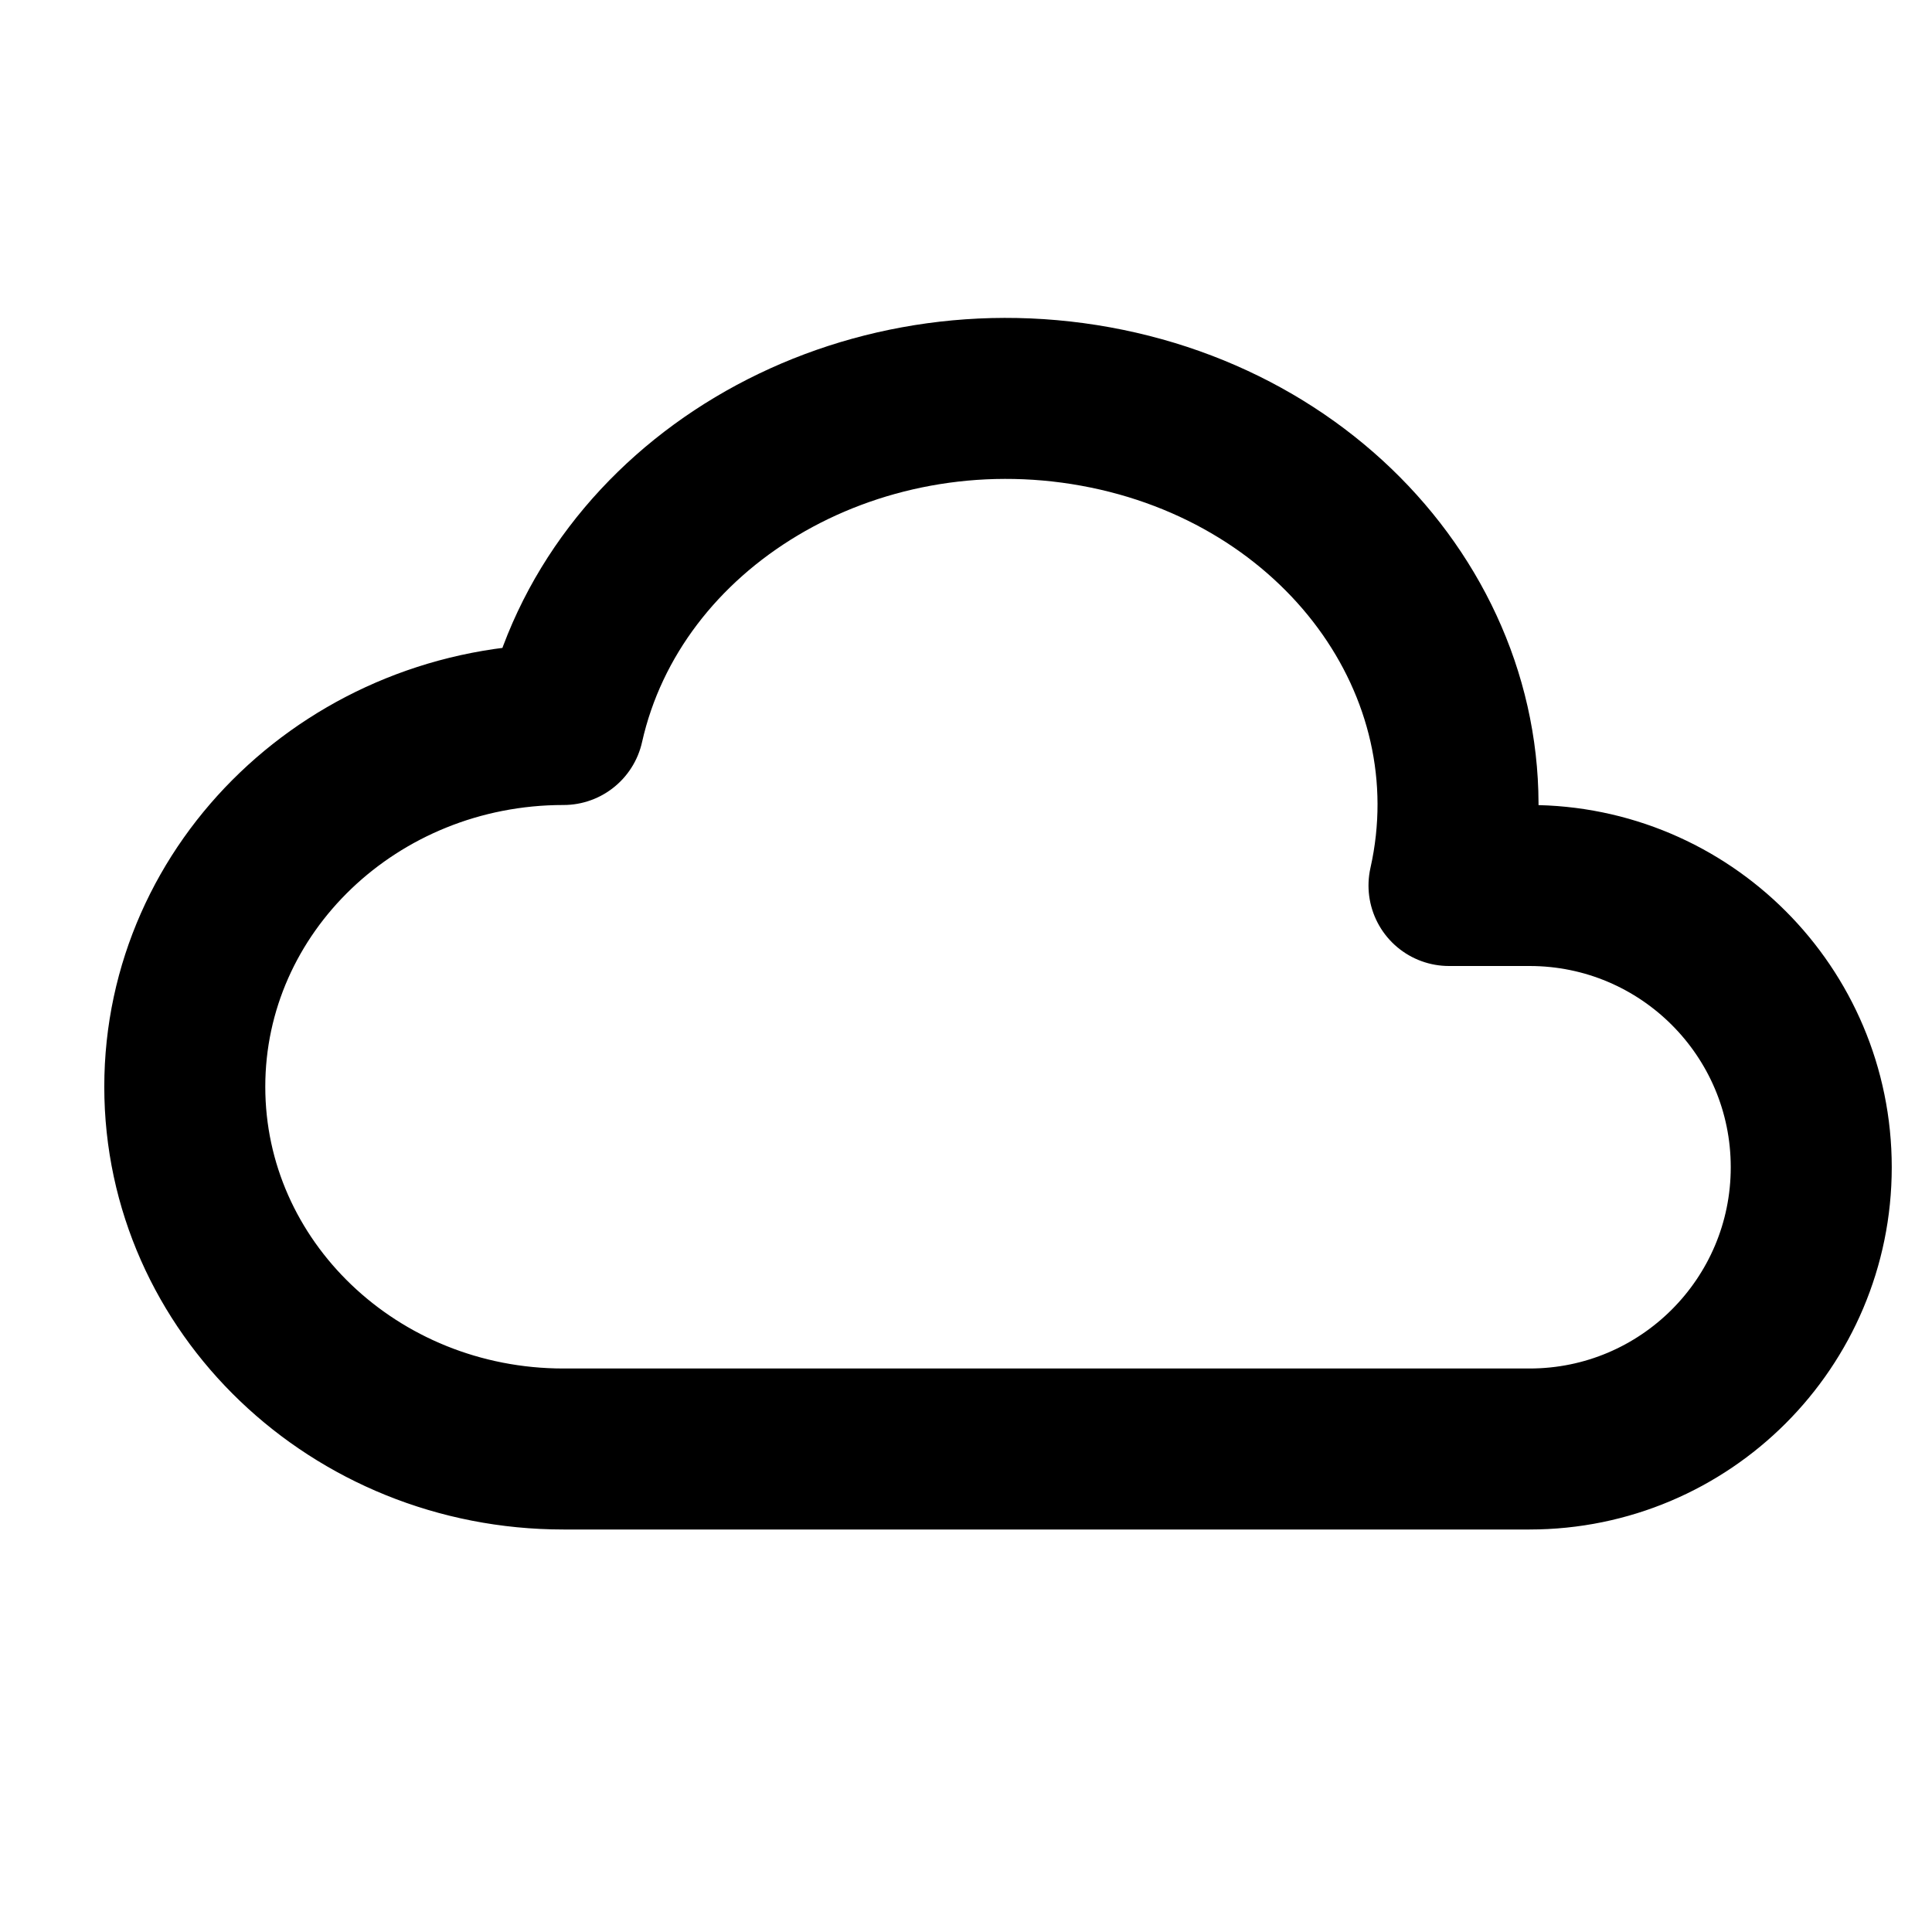
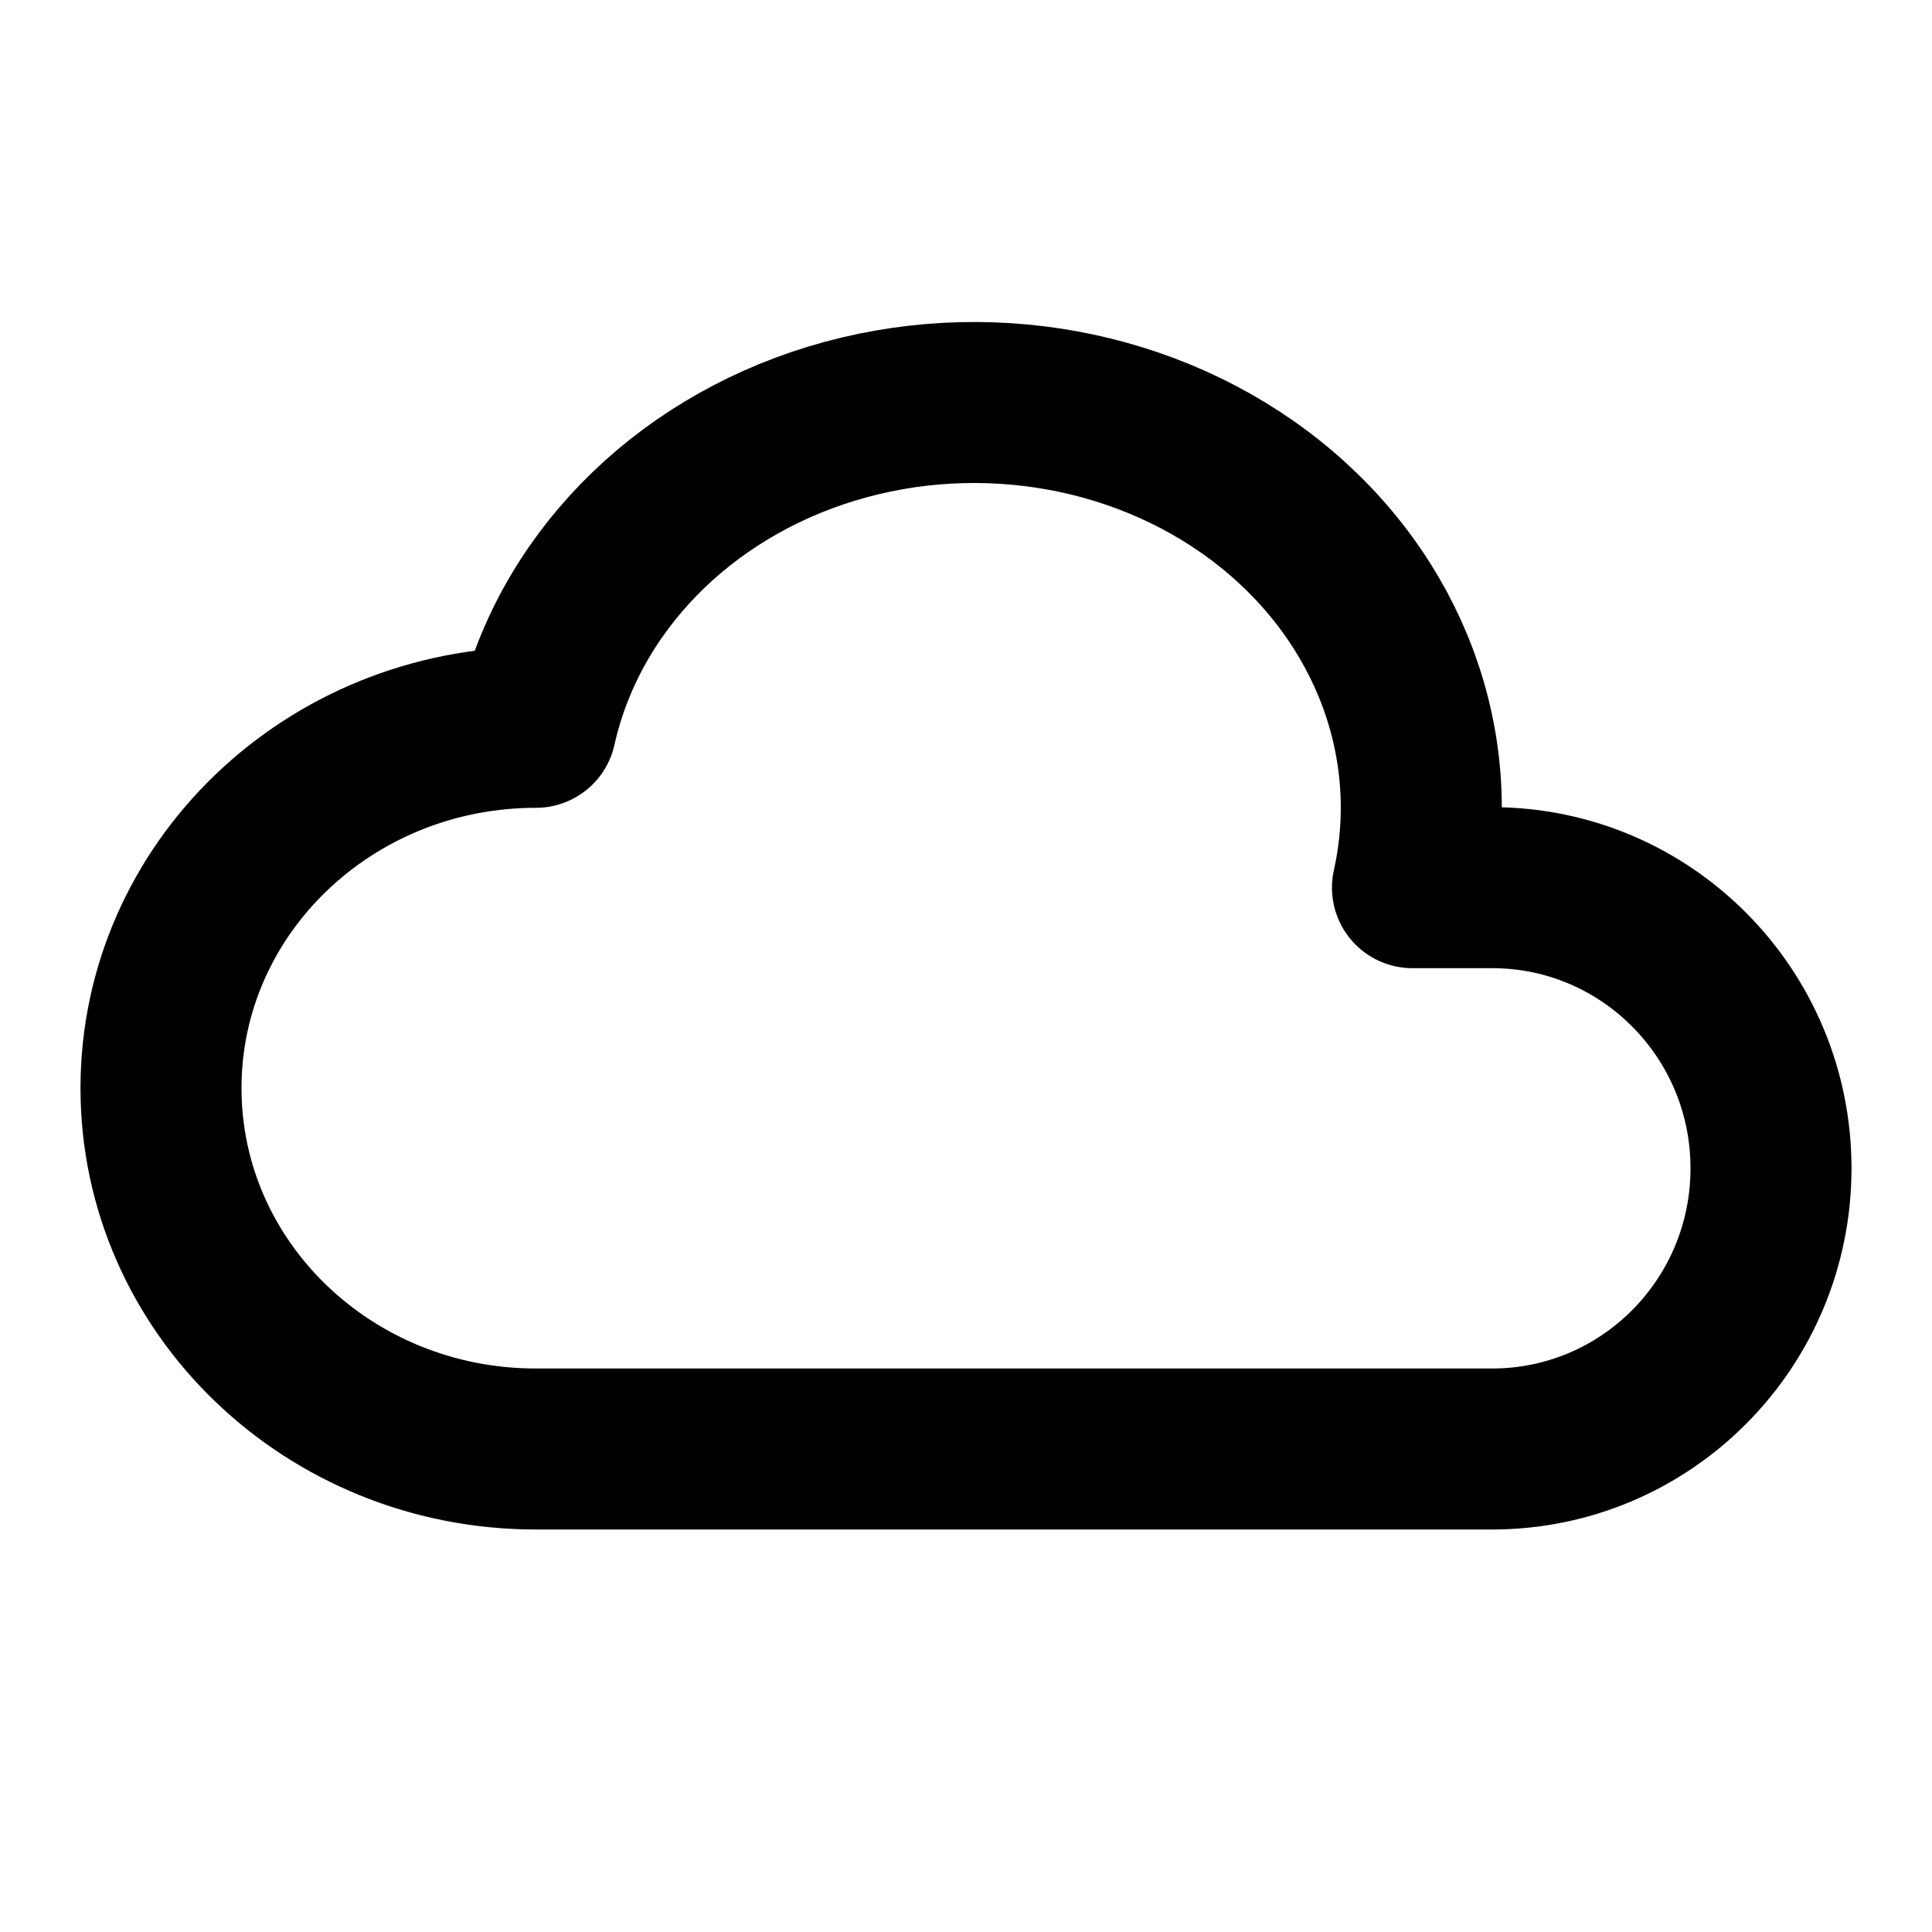
<svg xmlns="http://www.w3.org/2000/svg" class="icon icon-tabler icon-tabler-cloud" width="24" height="24" viewBox="0 0 24 24" stroke-width="2" stroke="currentColor" fill="none" stroke-linecap="round" stroke-linejoin="round">
  <path stroke="none" d="M0 0h24v24H0z" fill="none" />
-   <path d="M7 18a4.6 4.4 0 0 1 0 -9a5 4.5 0 0 1 11 2h1a3.5 3.5 0 0 1 0 7h-12" />
+   <path d="M6.657 18c-2.572 0 -4.657 -2.007 -4.657 -4.483c0 -2.475 2.085 -4.482 4.657 -4.482c.393 -1.762 1.794 -3.2 3.675 -3.773c1.88 -.572 3.956 -.193 5.444 .996c1.488 1.19 2.162 3.007 1.77 4.769h.99c1.913 0 3.464 1.56 3.464 3.486c0 1.927 -1.551 3.487 -3.465 3.487h-11.878" />
</svg>
